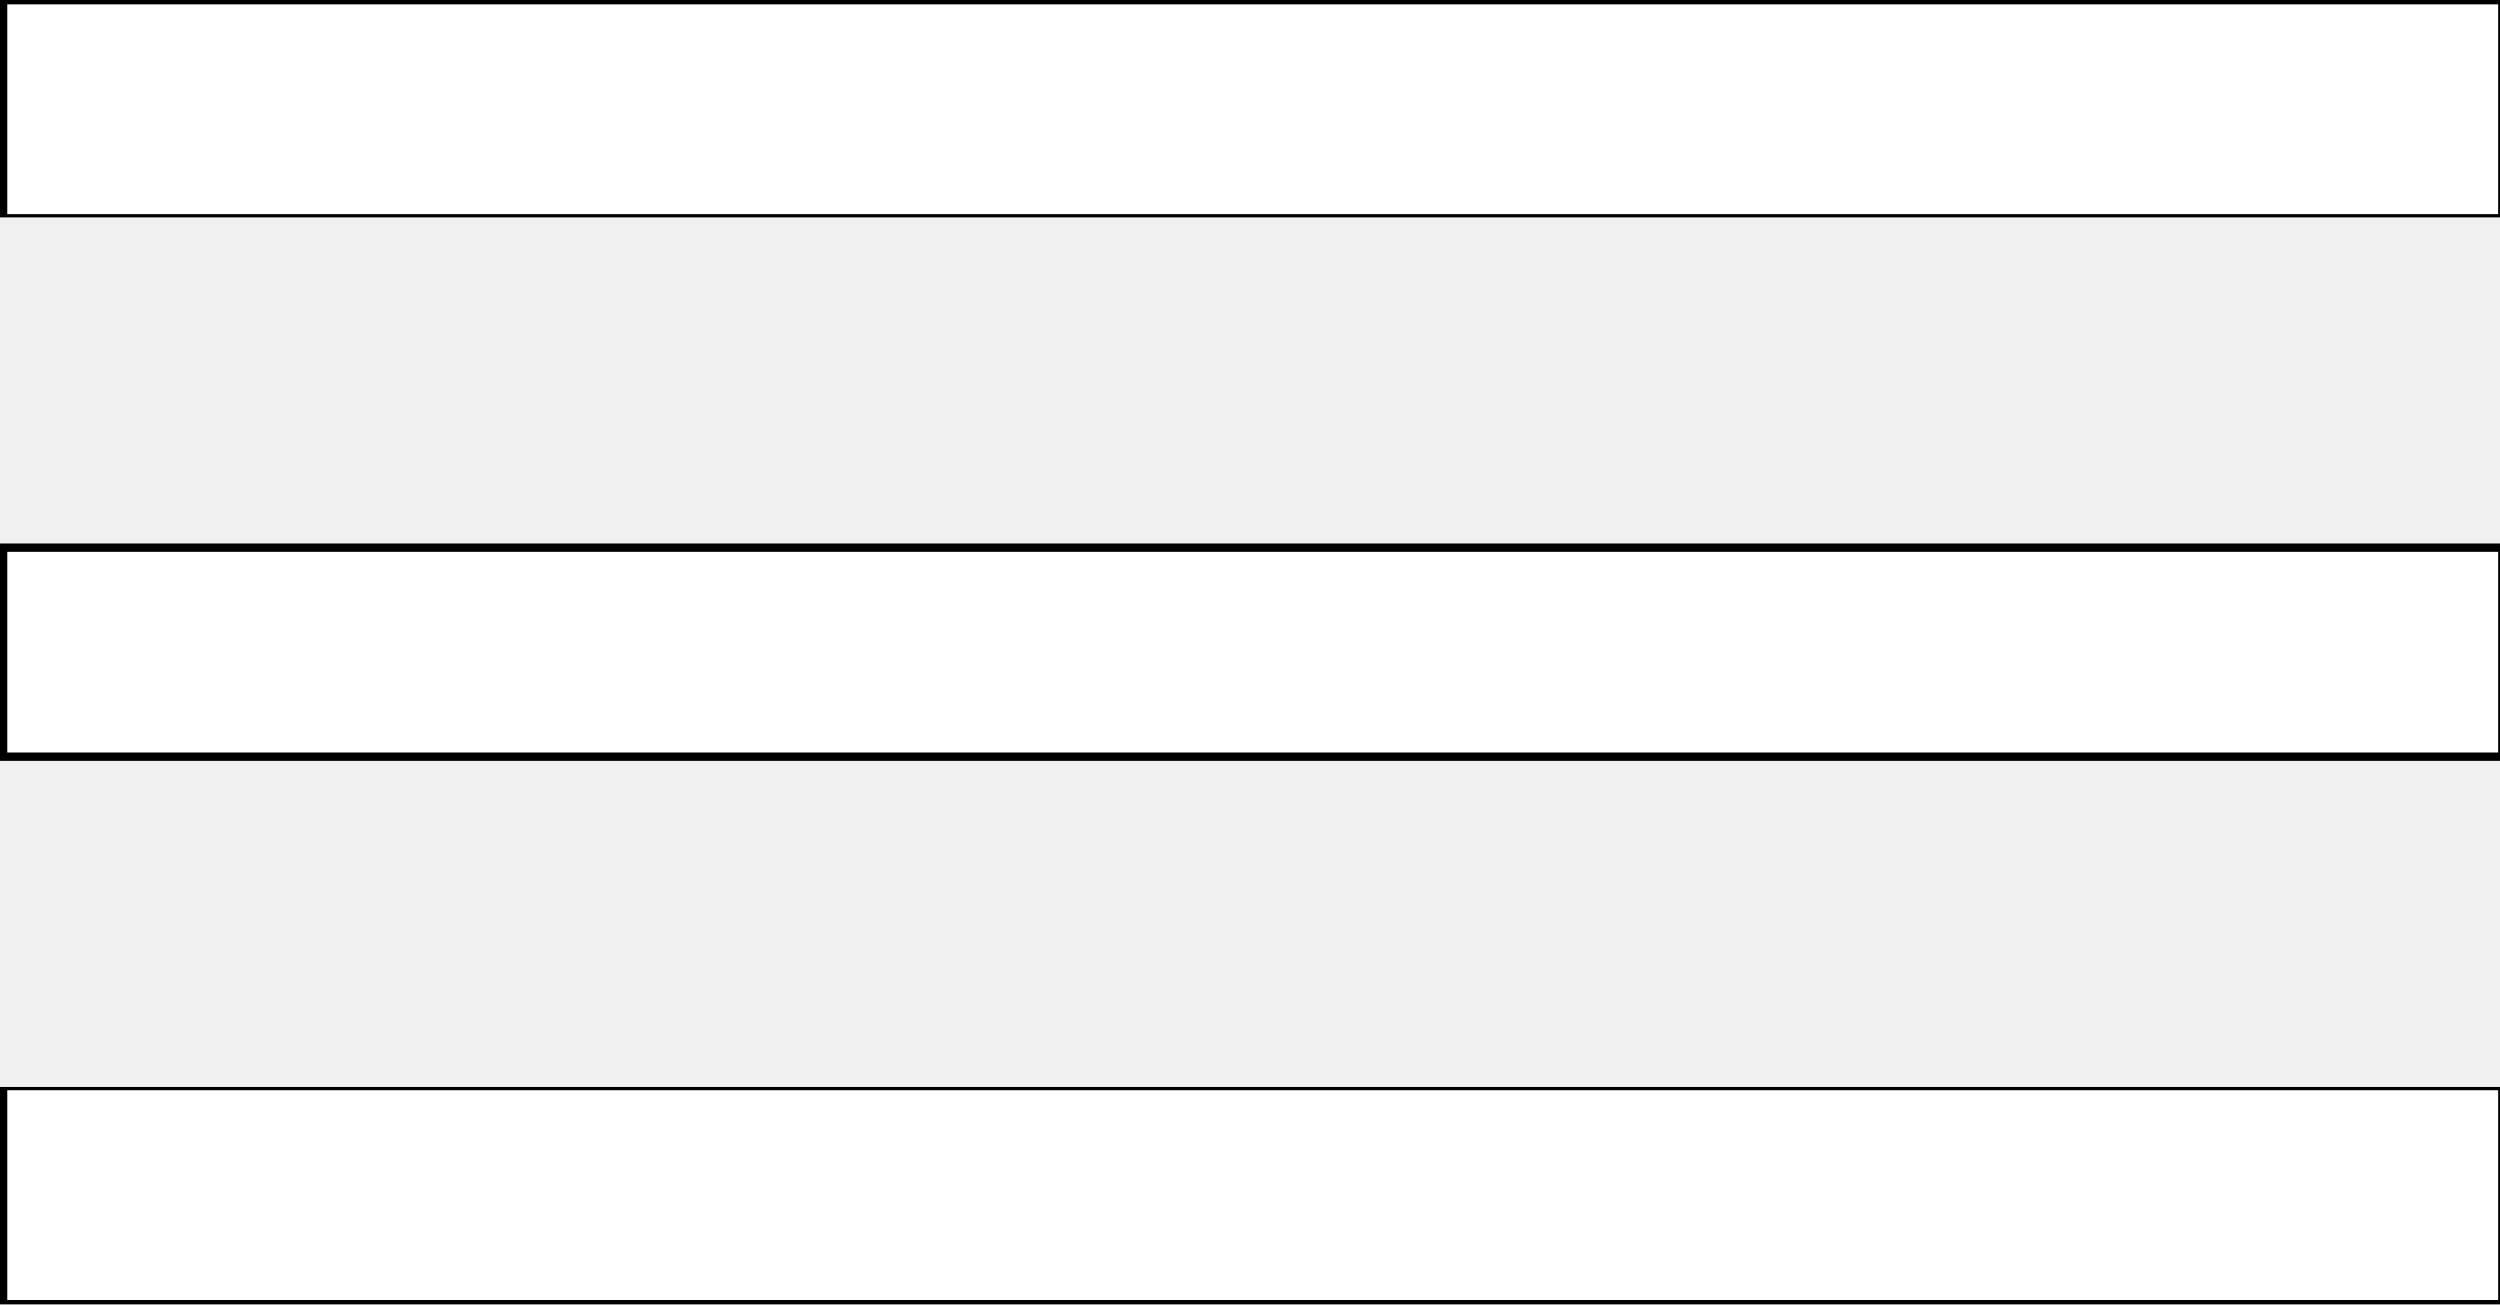
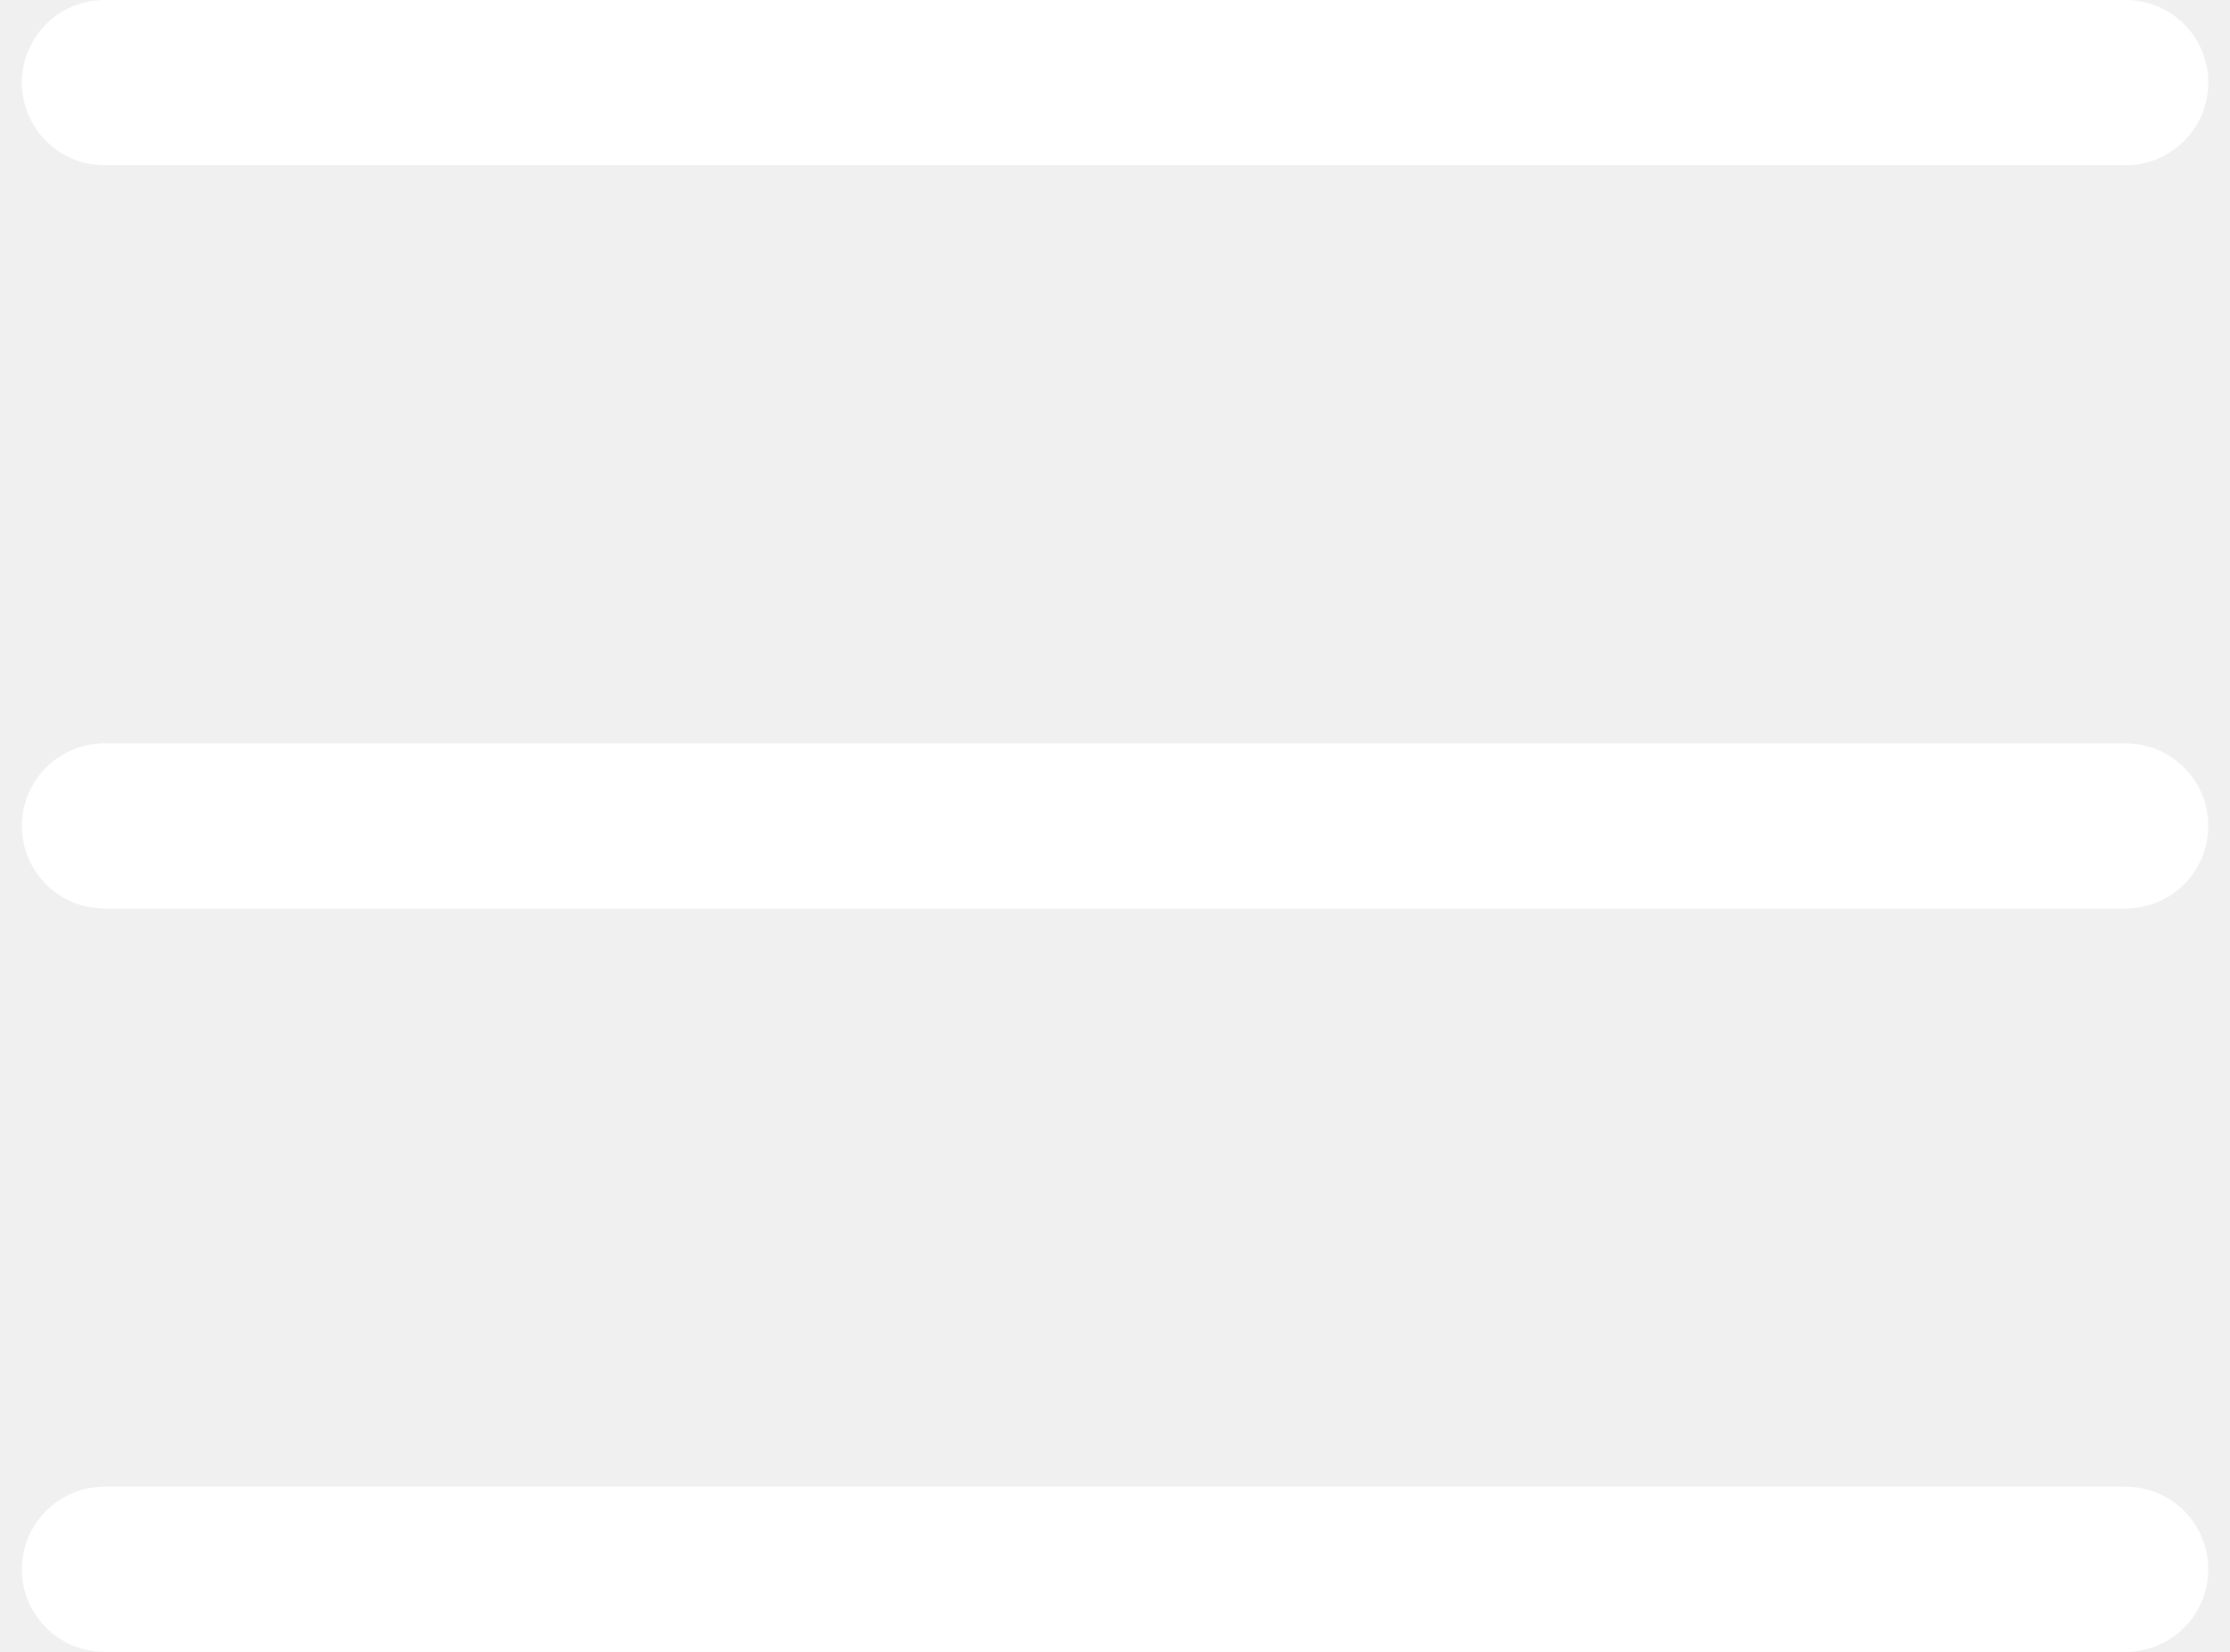
- <svg xmlns="http://www.w3.org/2000/svg" version="1.1" id="Layer_1" x="0px" y="0px" width="23px" height="12px" viewBox="0 0 23 12" enable-background="new 0 0 23 12" xml:space="preserve">
-   <defs id="defs21" />
-   <line fill="none" stroke="#000000" stroke-width="2" stroke-miterlimit="10" x1="0" y1="6" x2="23" y2="6" id="line13" />
-   <line fill="none" stroke="#000000" stroke-width="2" stroke-miterlimit="10" x1="0" y1="1" x2="23" y2="1" id="line15" />
-   <line fill="none" stroke="#000000" stroke-width="2" stroke-miterlimit="10" x1="0" y1="11" x2="23" y2="11" id="line17" style="fill:#ffffff" />
-   <path style="fill:#ffffff" d="m 0.067,10.995 0,-0.965 11.458,0 11.458,0 0,0.965 0,0.965 -11.458,0 -11.458,0 0,-0.965 z" id="path3351" />
-   <path style="fill:#ffffff" d="m 0.067,6 0,-0.923 11.458,0 11.458,0 0,0.923 0,0.923 -11.458,0 -11.458,0 0,-0.923 z" id="path3353" />
-   <path style="fill:#ffffff" d="m 0.067,1.005 0,-0.965 11.458,0 11.458,0 0,0.965 0,0.965 -11.458,0 -11.458,0 0,-0.965 z" id="path3355" />
+ <svg xmlns="http://www.w3.org/2000/svg" width="27" height="20" viewBox="0 0 27 20">
+   <g fill="none" fill-rule="evenodd" stroke="#FFF" stroke-linecap="round" stroke-width="2">
+     <path d="M1.265 1h24.472M1.265 10h24.472M1.265 19h24.472" />
+   </g>
</svg>
